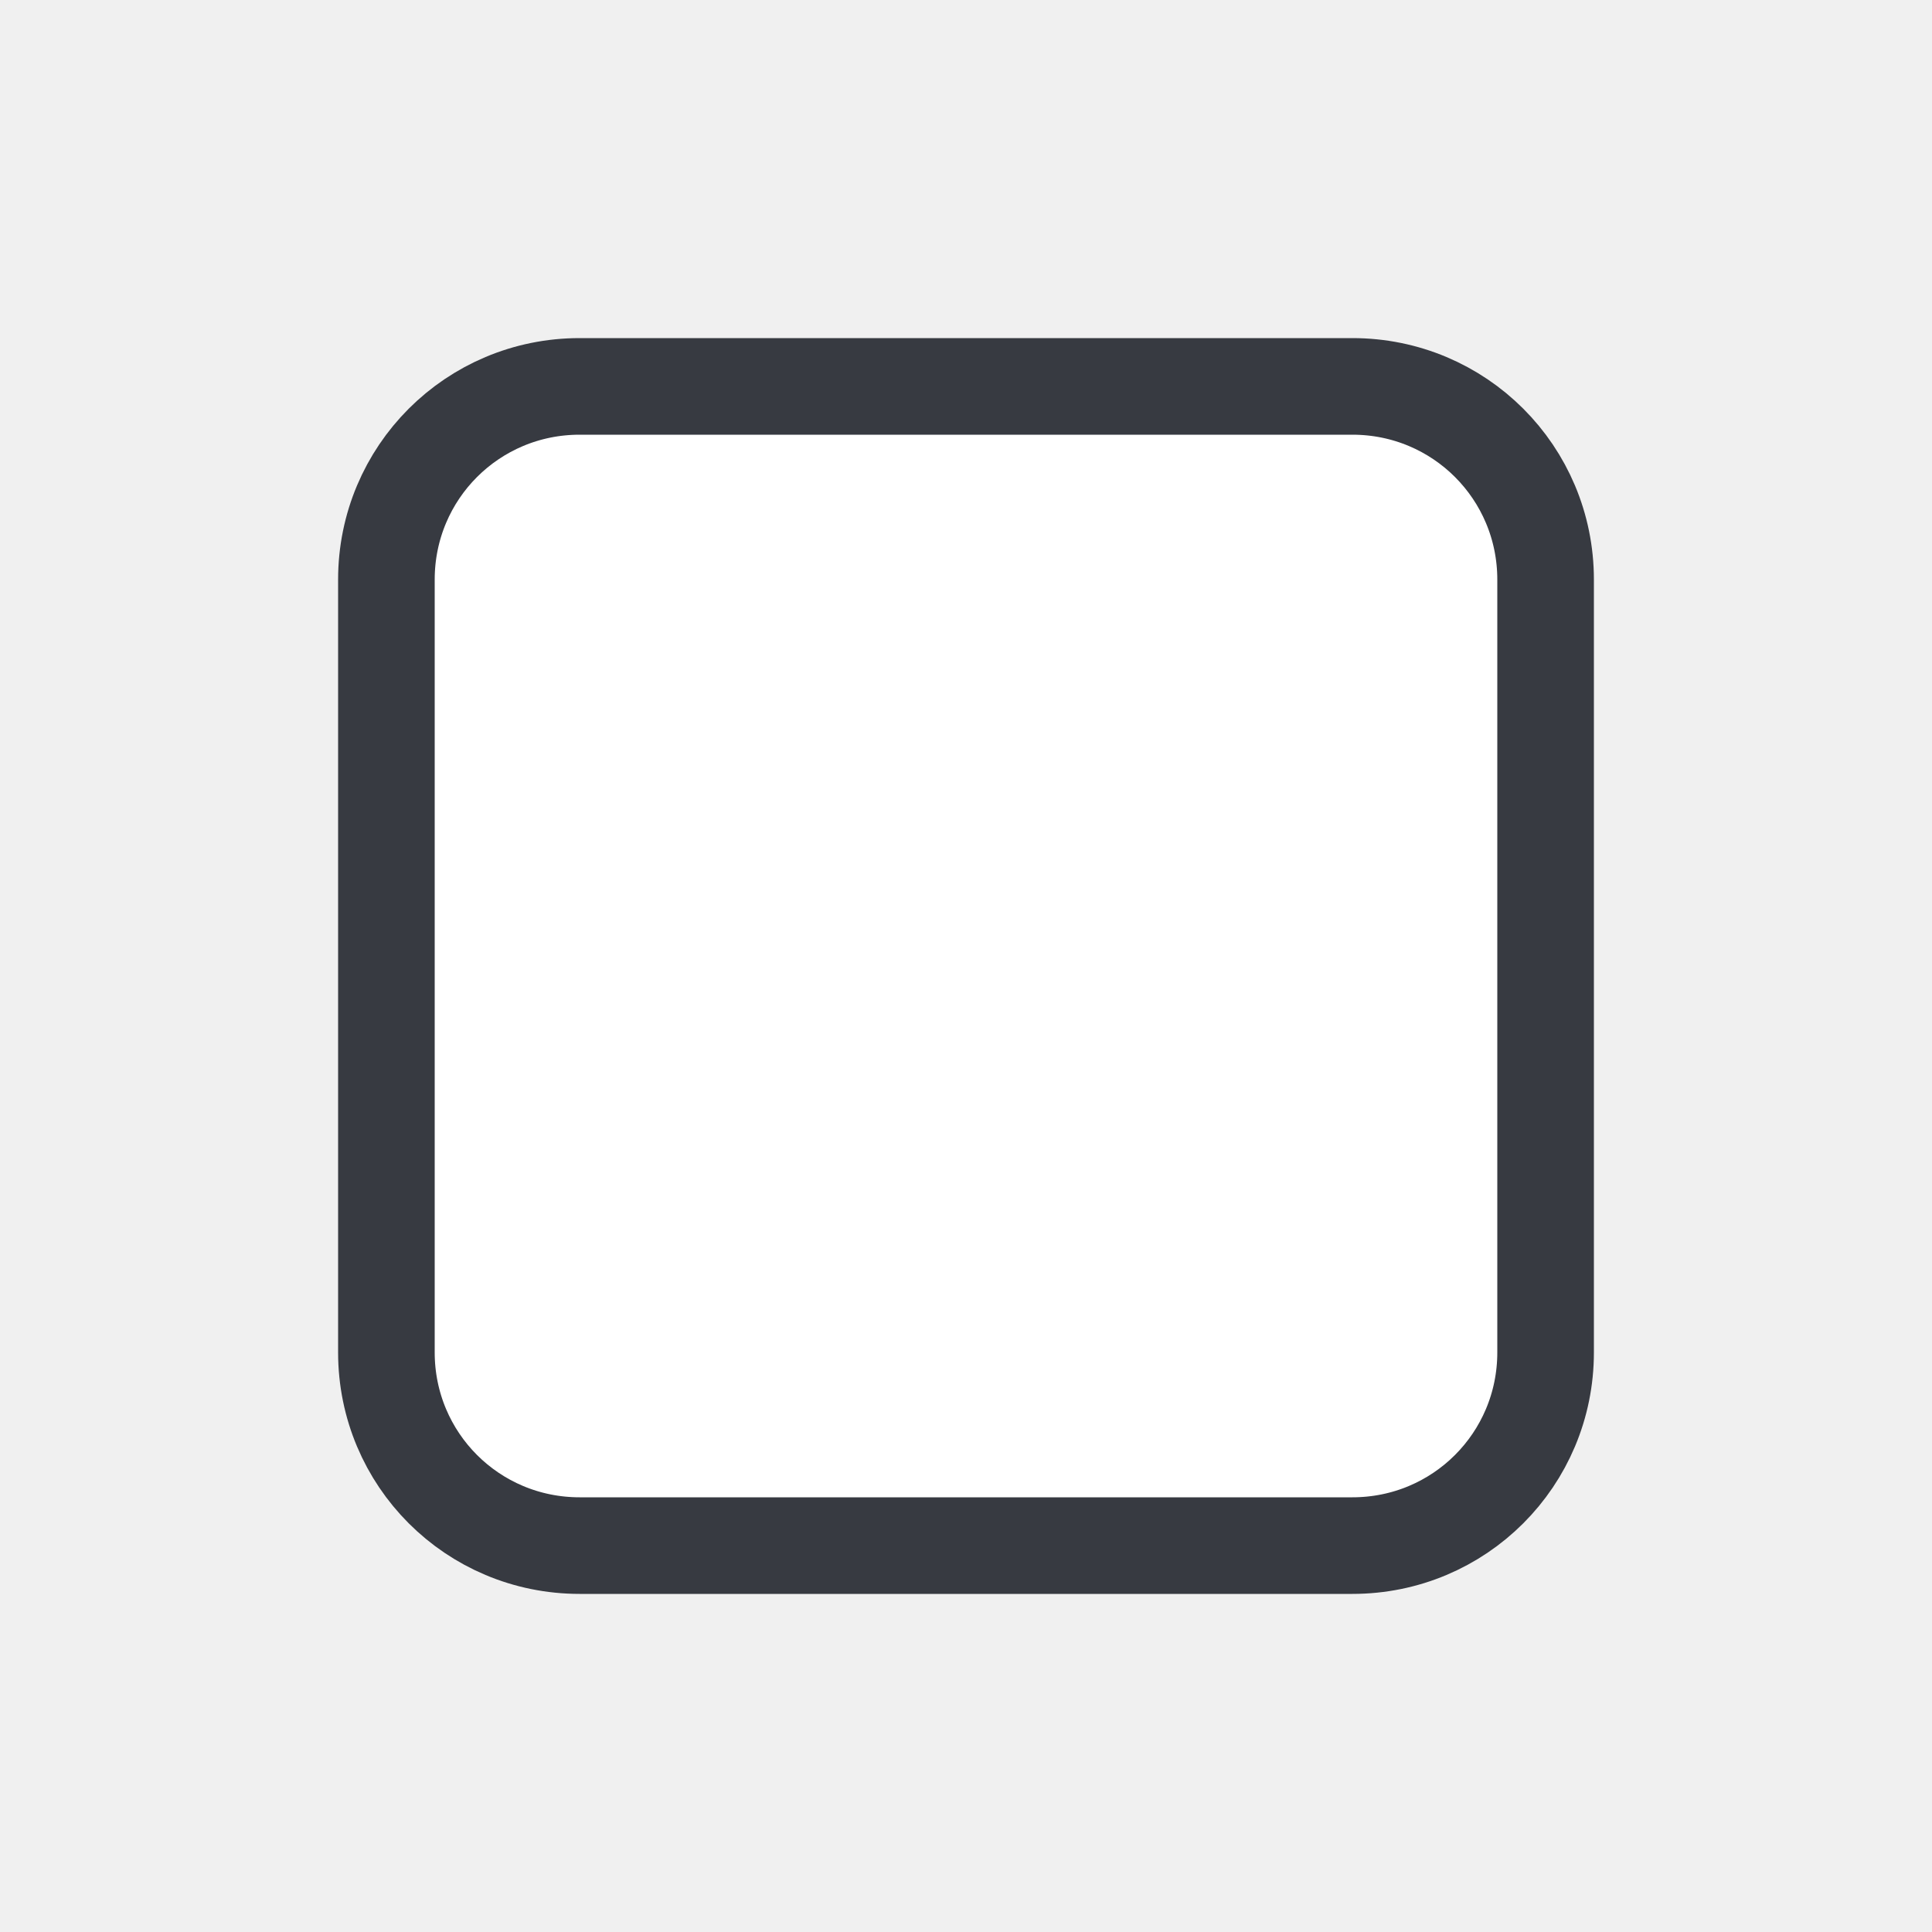
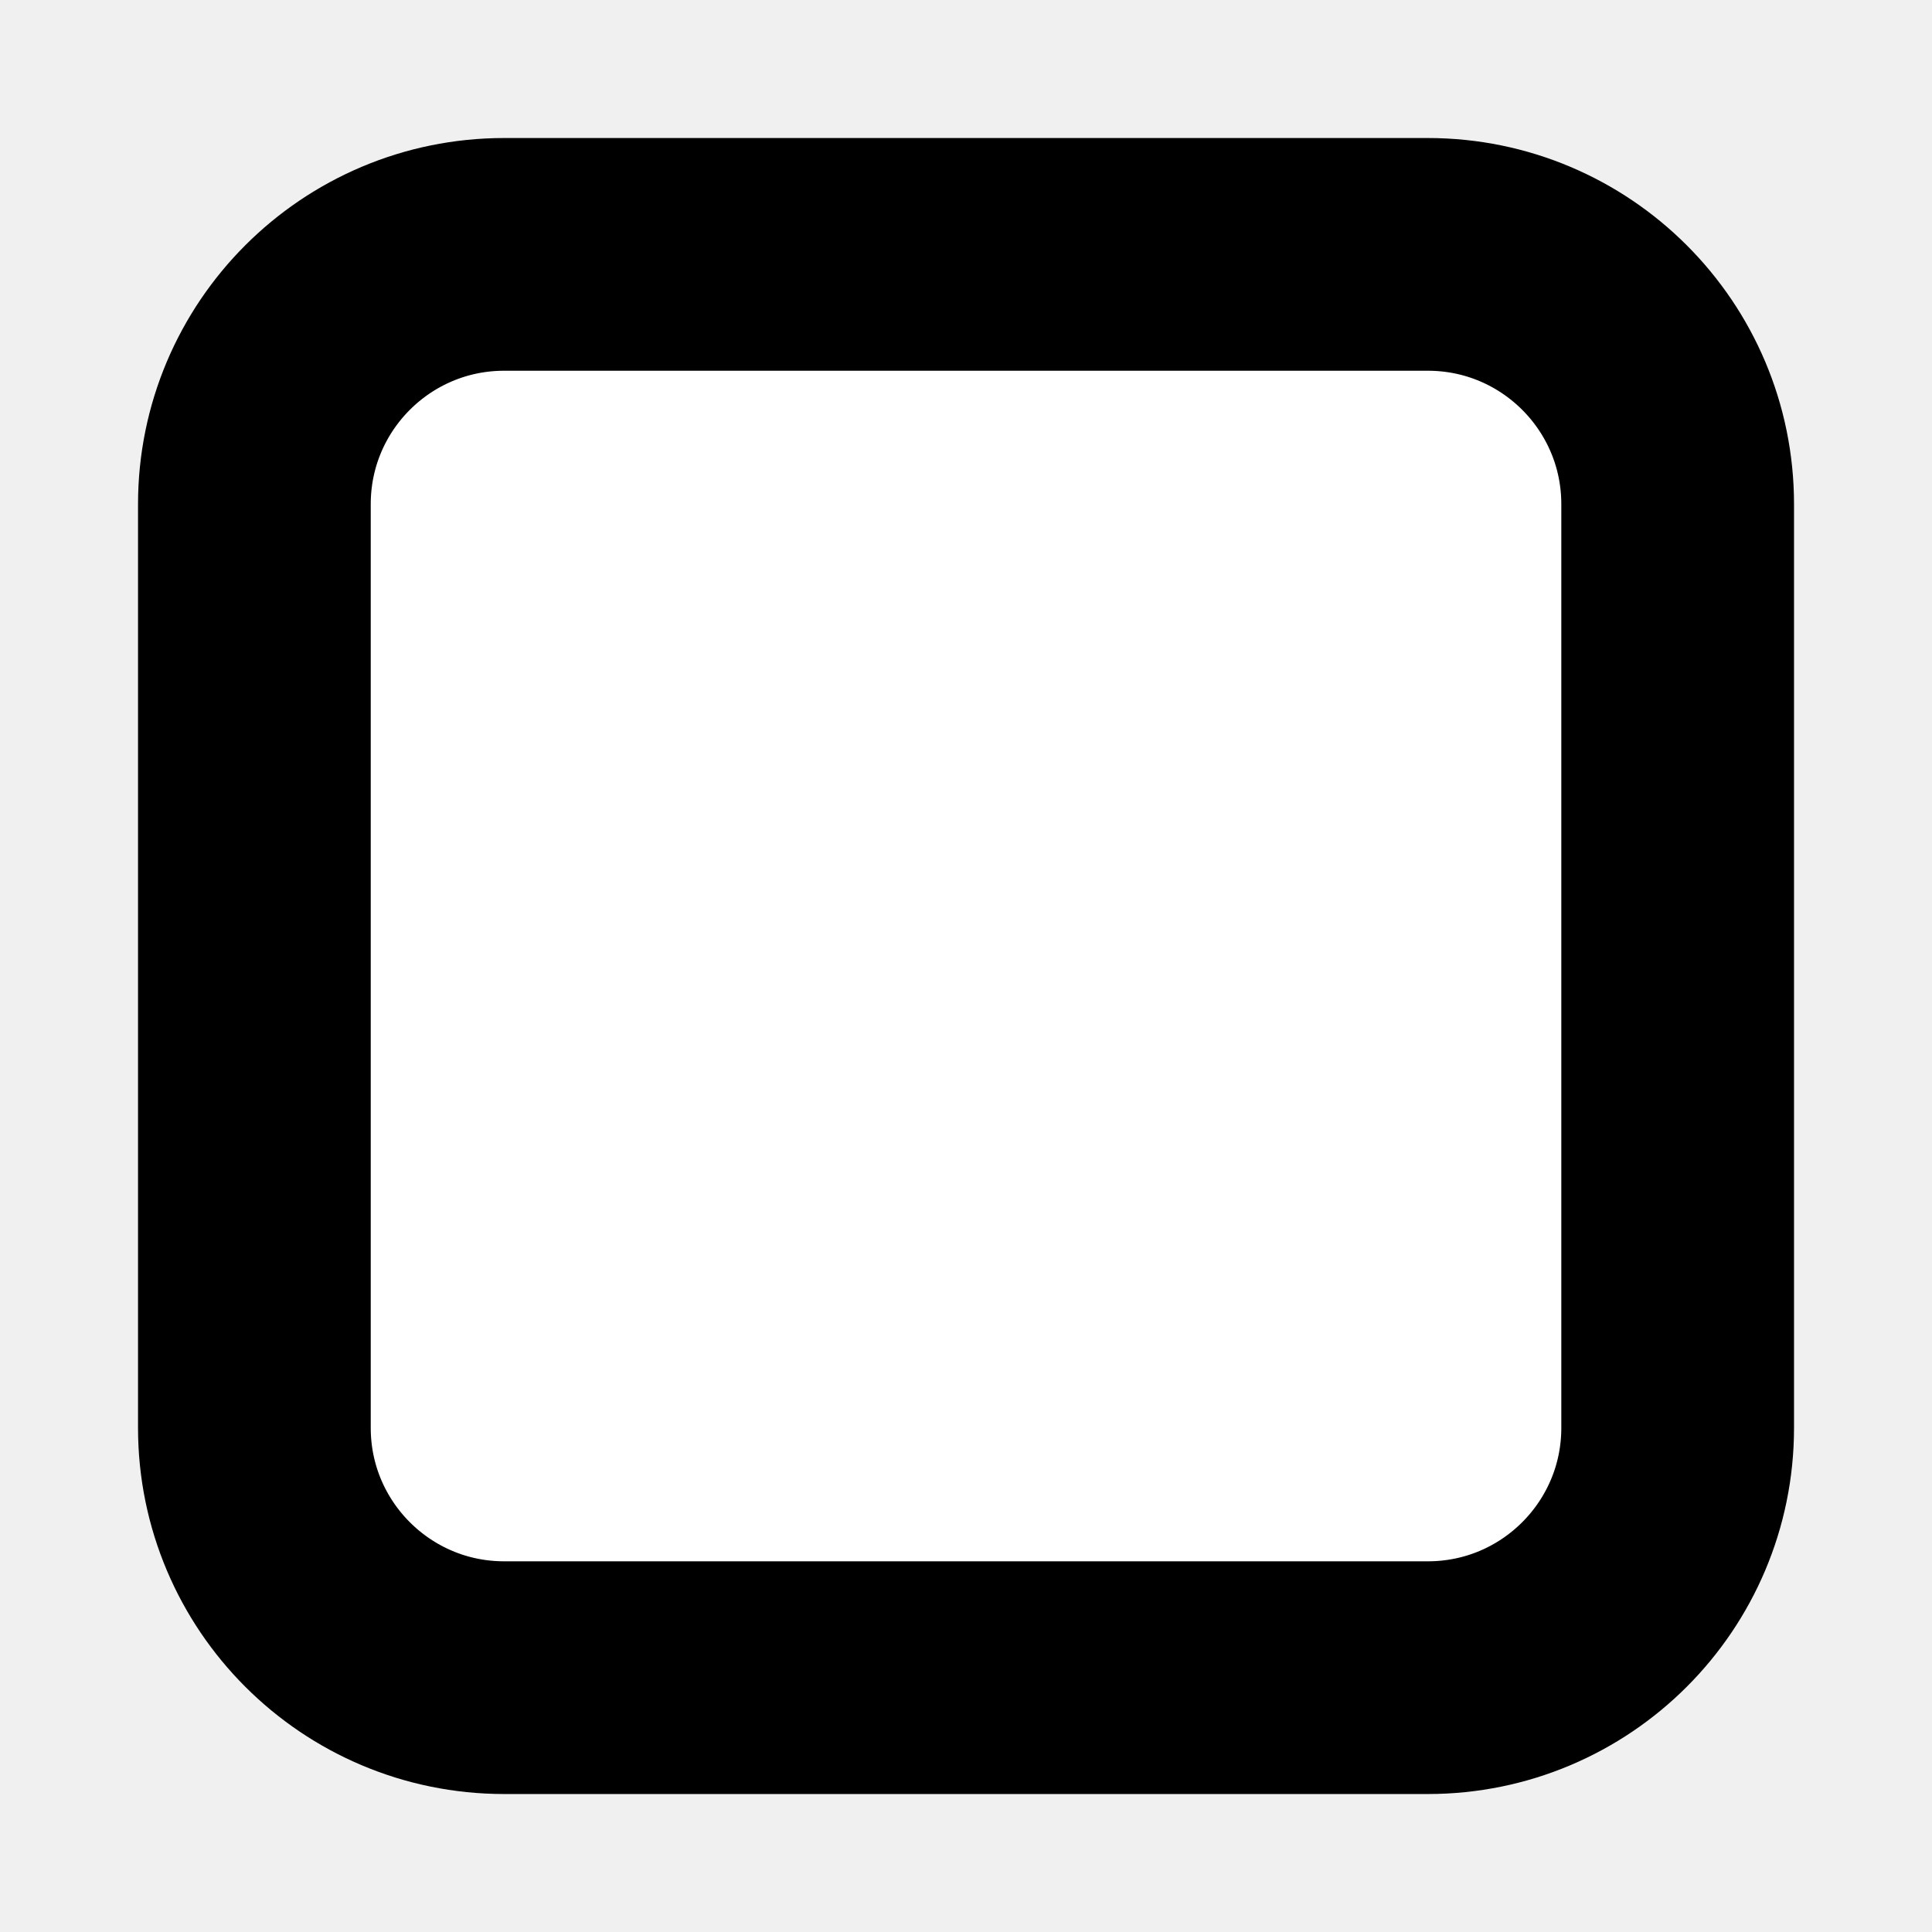
- <svg xmlns="http://www.w3.org/2000/svg" xmlns:xlink="http://www.w3.org/1999/xlink" width="40" height="40" id="svg5038" version="1.1">
-   <defs id="defs5040">
-     <linearGradient y2="1106.529" x2="808" y1="1040.737" x1="806.395" gradientTransform="matrix(0.04728153,0,0,0.5206389,144.2916,-314.7812)" gradientUnits="userSpaceOnUse" id="linearGradient5726" xlink:href="#linearGradient85841-7-0" />
-     <linearGradient id="linearGradient85841-7-0">
-       <stop style="stop-color:#242424;stop-opacity:1" offset="0" id="stop85843-4-8" />
-       <stop id="stop85845-0-5" offset="0.634" style="stop-color:#101010;stop-opacity:1;" />
-       <stop style="stop-color:#262626;stop-opacity:1" offset="1" id="stop85847-7-3" />
-     </linearGradient>
-   </defs>
-   <g id="layer1" transform="translate(0,-8)">
-     <path style="color:#000000;display:inline;overflow:visible;visibility:visible;fill:#ffffff;fill-opacity:1;fill-rule:nonzero;stroke:#373a41;stroke-width:2;stroke-miterlimit:4;stroke-dasharray:none;stroke-opacity:1;marker:none;enable-background:new" d="m 12,16 c -2.216,0 -4,1.784 -4,4 l 0,16 c 0,2.216 1.784,4 4,4 l 16,0 c 2.216,0 4,-1.784 4,-4 l 0,-16 c 0,-2.216 -1.784,-4 -4,-4 z" id="path4681-0" />
-   </g>
+ <svg xmlns="http://www.w3.org/2000/svg" width="42" height="42" version="1.1">
+   <rect style="fill:#ffffff;stroke:#000000;stroke-width:5.059" width="30.941" height="30.941" x="5.53" y="5.53" rx="5.431" ry="5.431" />
</svg>
